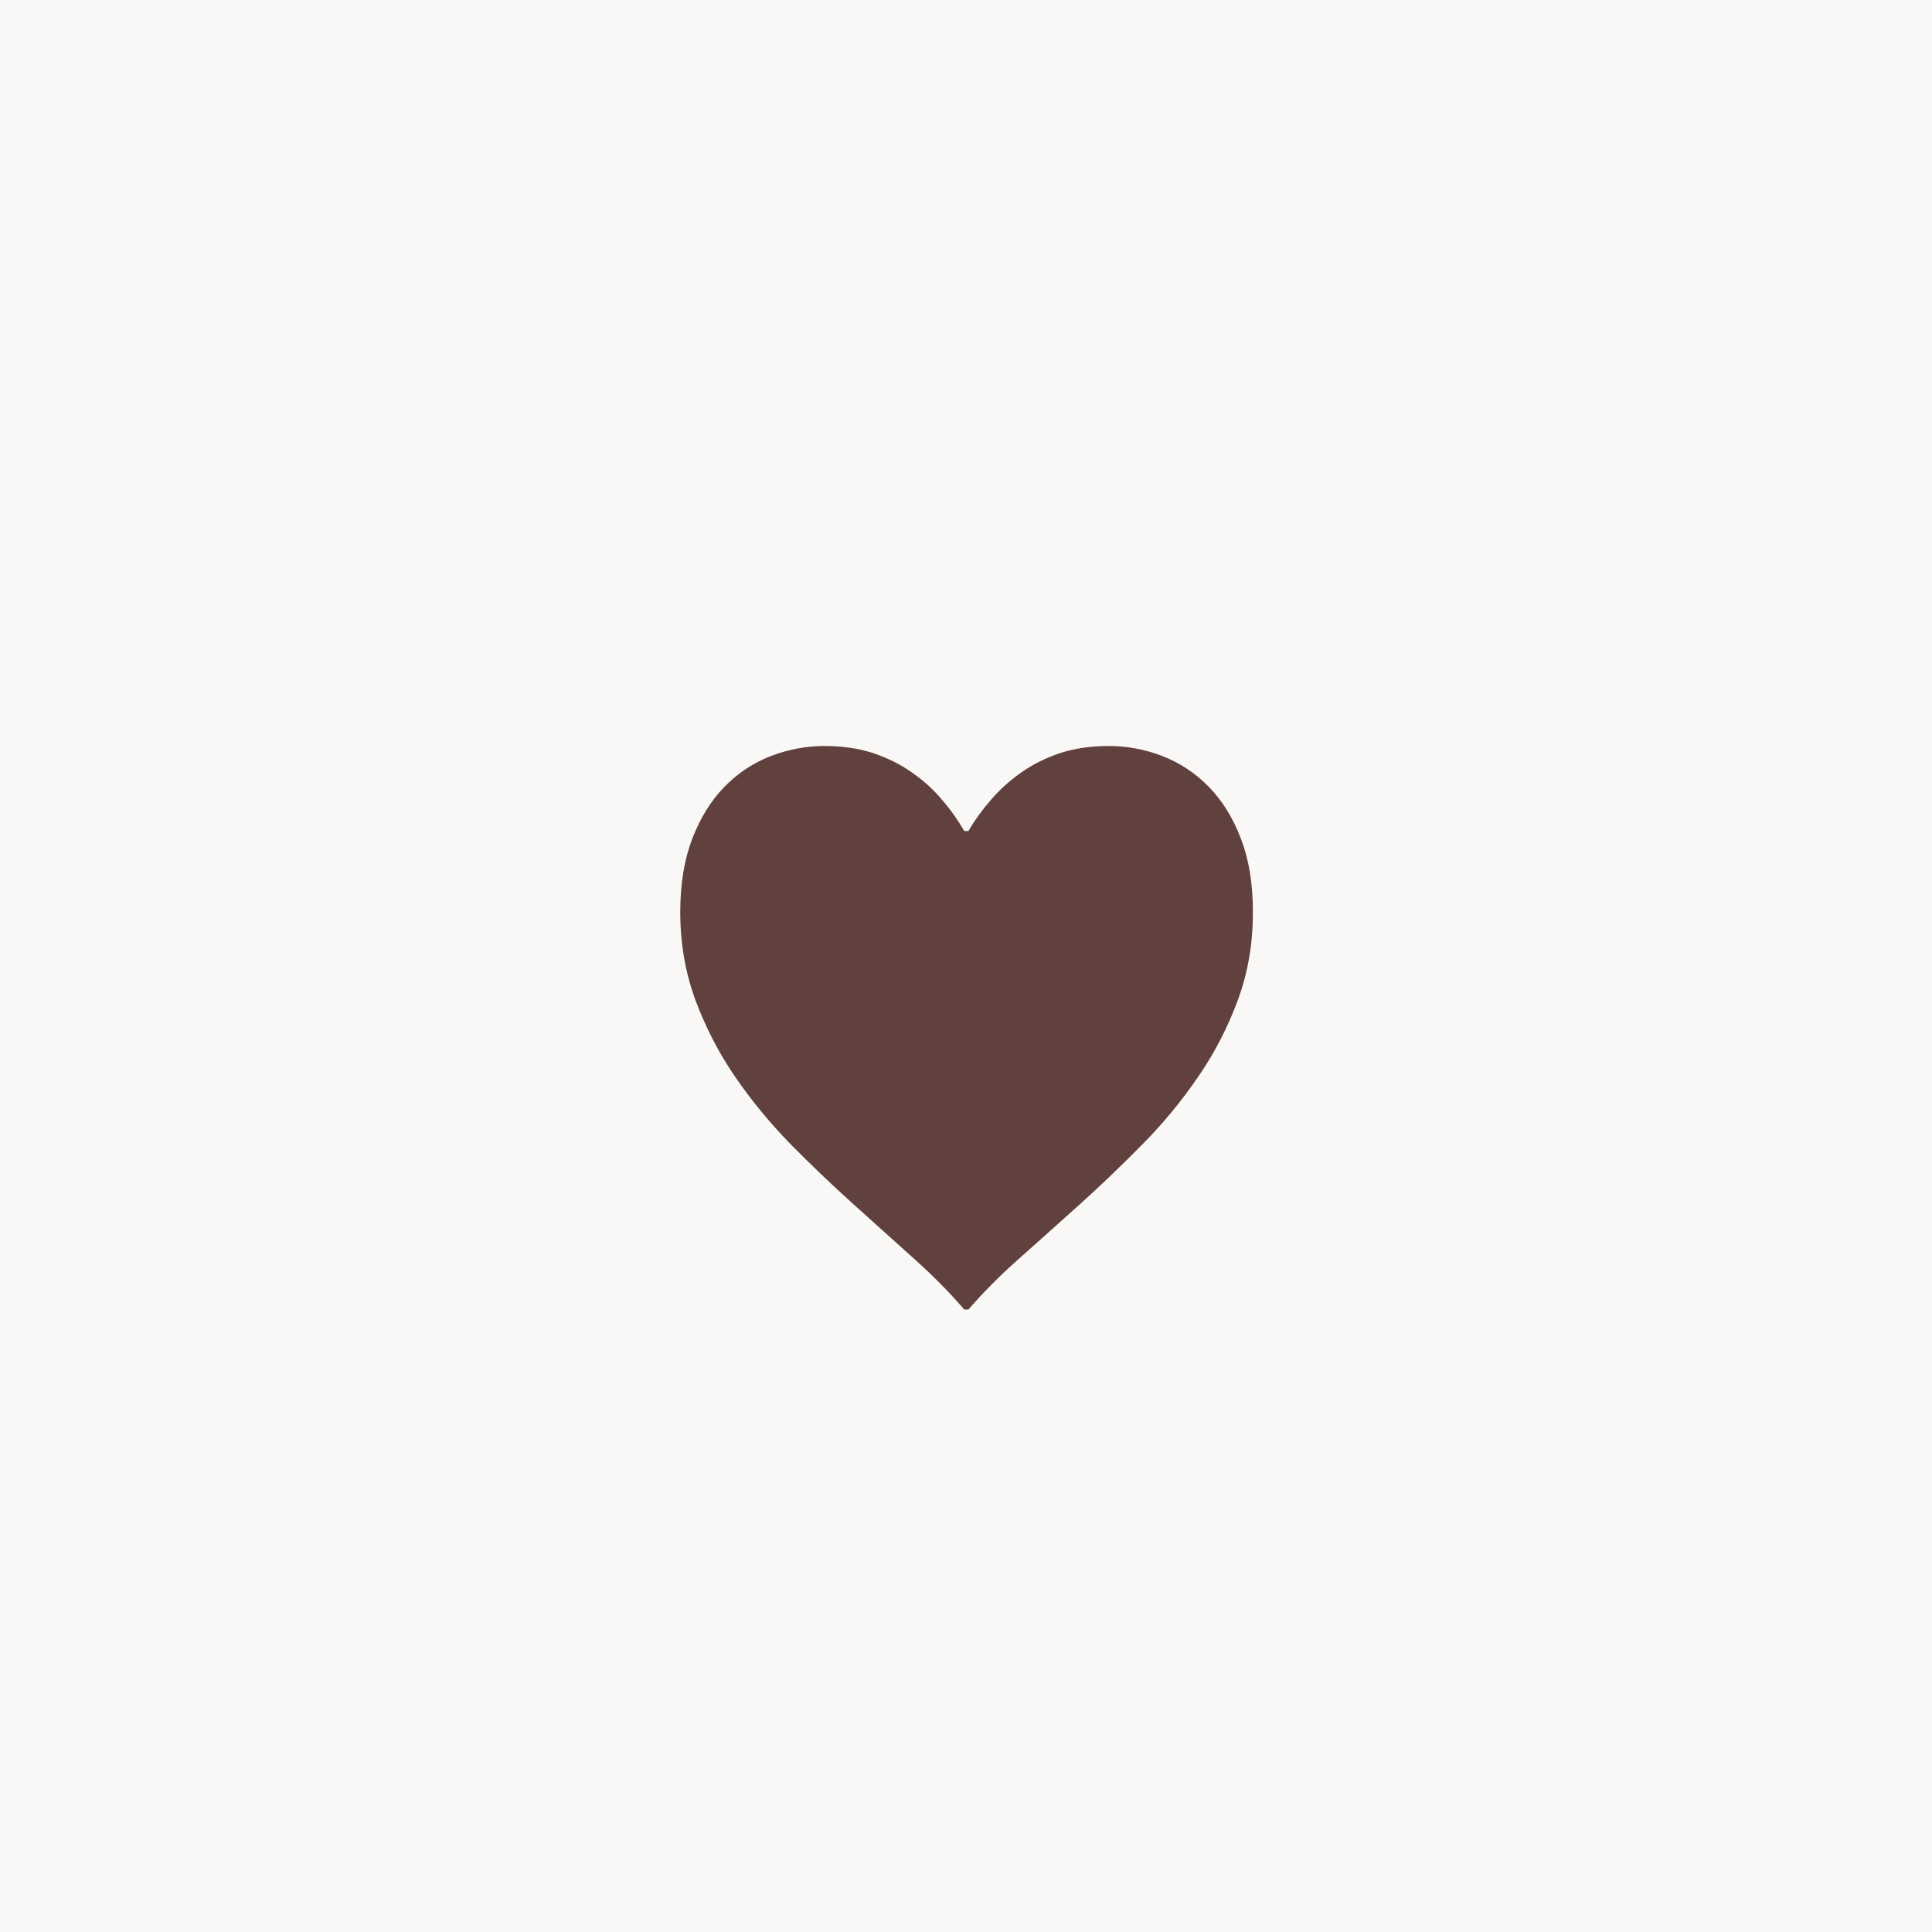
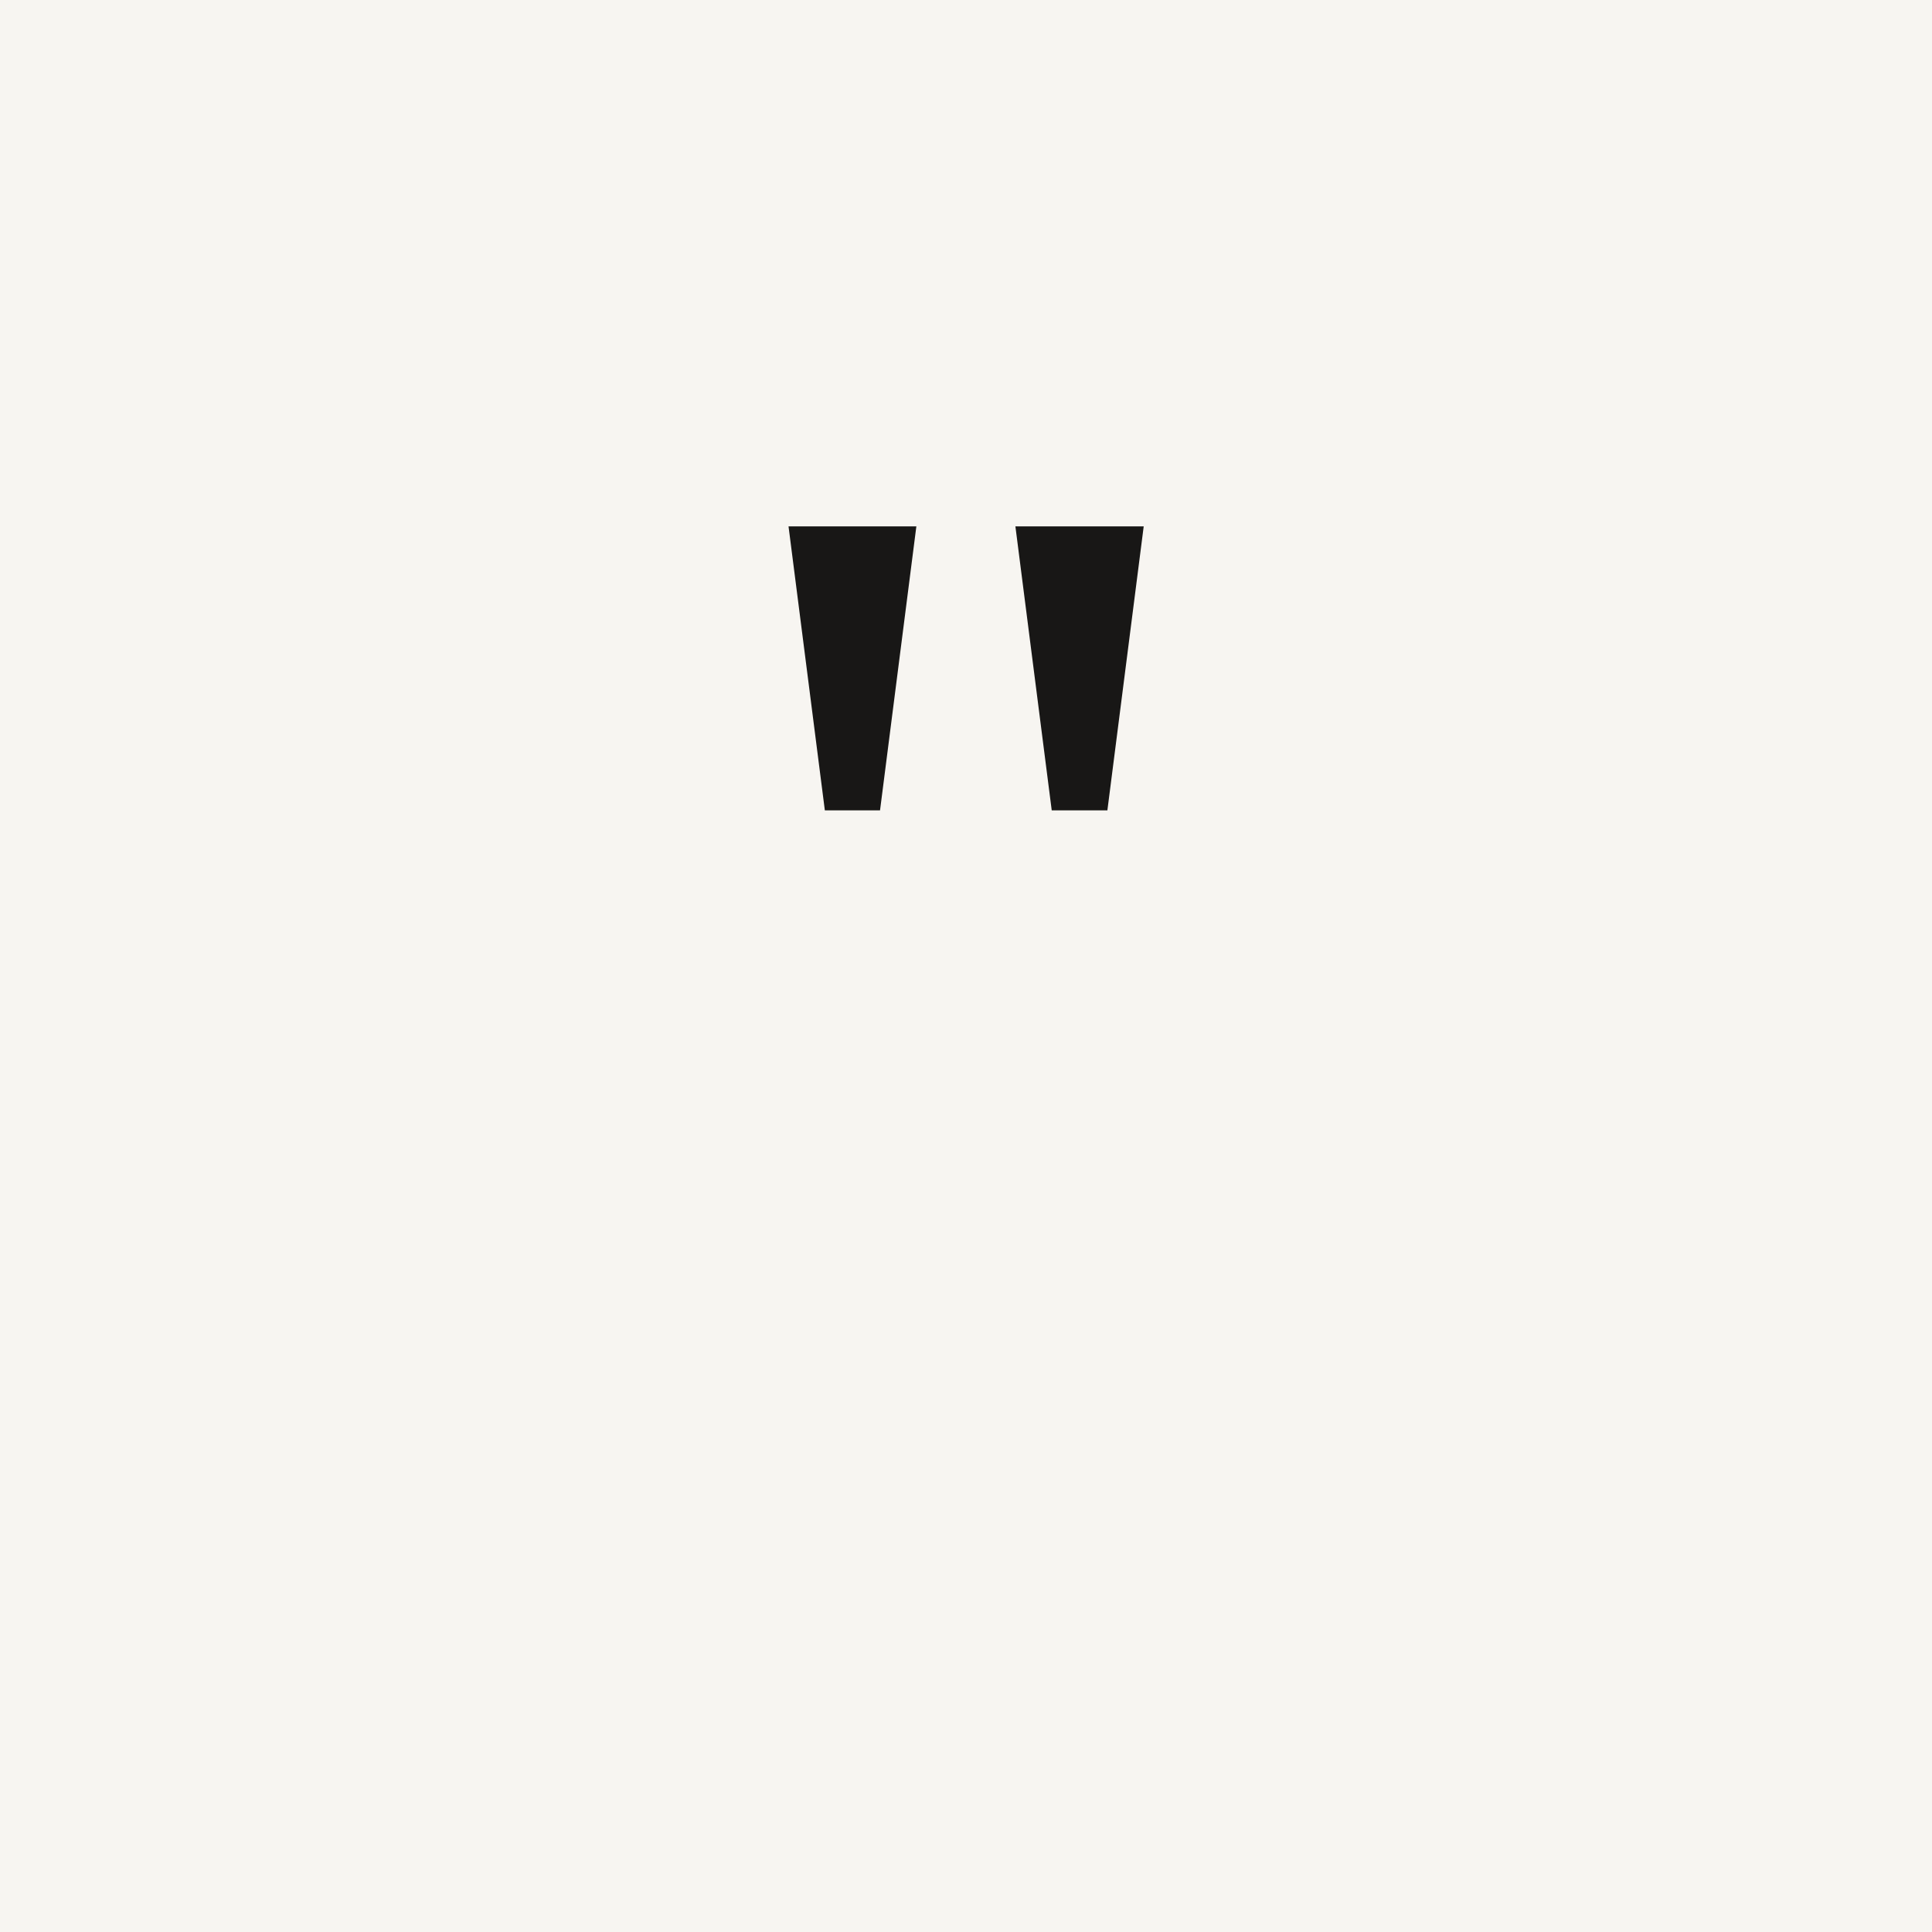
<svg xmlns="http://www.w3.org/2000/svg" viewBox="0 0 64 64">
-   <rect width="64" height="64" fill="#faf8f6" />
-   <g transform="translate(32 34) scale(3.2) translate(-49.6 -21.8)">
-     <path transform="matrix(1,0,0,-1,0,28.3465)" fill="#60413d" d="M51.077 9.449C51.269 9.449 51.455 9.414 51.635 9.344 51.815 9.274 51.975 9.168 52.114 9.026 52.252 8.884 52.364 8.706 52.445 8.491 52.529 8.276 52.57 8.023 52.57 7.729 52.57 7.404 52.519 7.101 52.414 6.819 52.31 6.537 52.174 6.272 52.004 6.026 51.835 5.778 51.644 5.546 51.43 5.329 51.217 5.113 51.002 4.906 50.783 4.709 50.565 4.513 50.354 4.324 50.15 4.143 49.947 3.963 49.772 3.786 49.625 3.615H49.582C49.435 3.786 49.262 3.963 49.06 4.143 48.859 4.324 48.649 4.513 48.431 4.709 48.212 4.906 47.995 5.113 47.782 5.329 47.571 5.546 47.379 5.778 47.209 6.026 47.04 6.272 46.904 6.537 46.799 6.819 46.695 7.101 46.642 7.404 46.642 7.729 46.642 8.023 46.684 8.276 46.767 8.491 46.85 8.706 46.96 8.884 47.099 9.026 47.237 9.168 47.397 9.274 47.577 9.344 47.759 9.414 47.946 9.449 48.137 9.449 48.322 9.449 48.489 9.424 48.637 9.376 48.785 9.326 48.919 9.261 49.037 9.177 49.157 9.094 49.261 9.001 49.35 8.894 49.441 8.789 49.517 8.681 49.582 8.569H49.625C49.69 8.681 49.769 8.789 49.86 8.894 49.952 9.001 50.057 9.094 50.175 9.177 50.294 9.261 50.427 9.326 50.575 9.376 50.724 9.424 50.89 9.449 51.077 9.449Z" />
-   </g>
+   <rect width="64" height="64" fill="#F7F5F1" />
+   <text x="32" y="46" text-anchor="middle" font-family="Georgia, serif" font-size="40" fill="#181716">"</text>
</svg>
